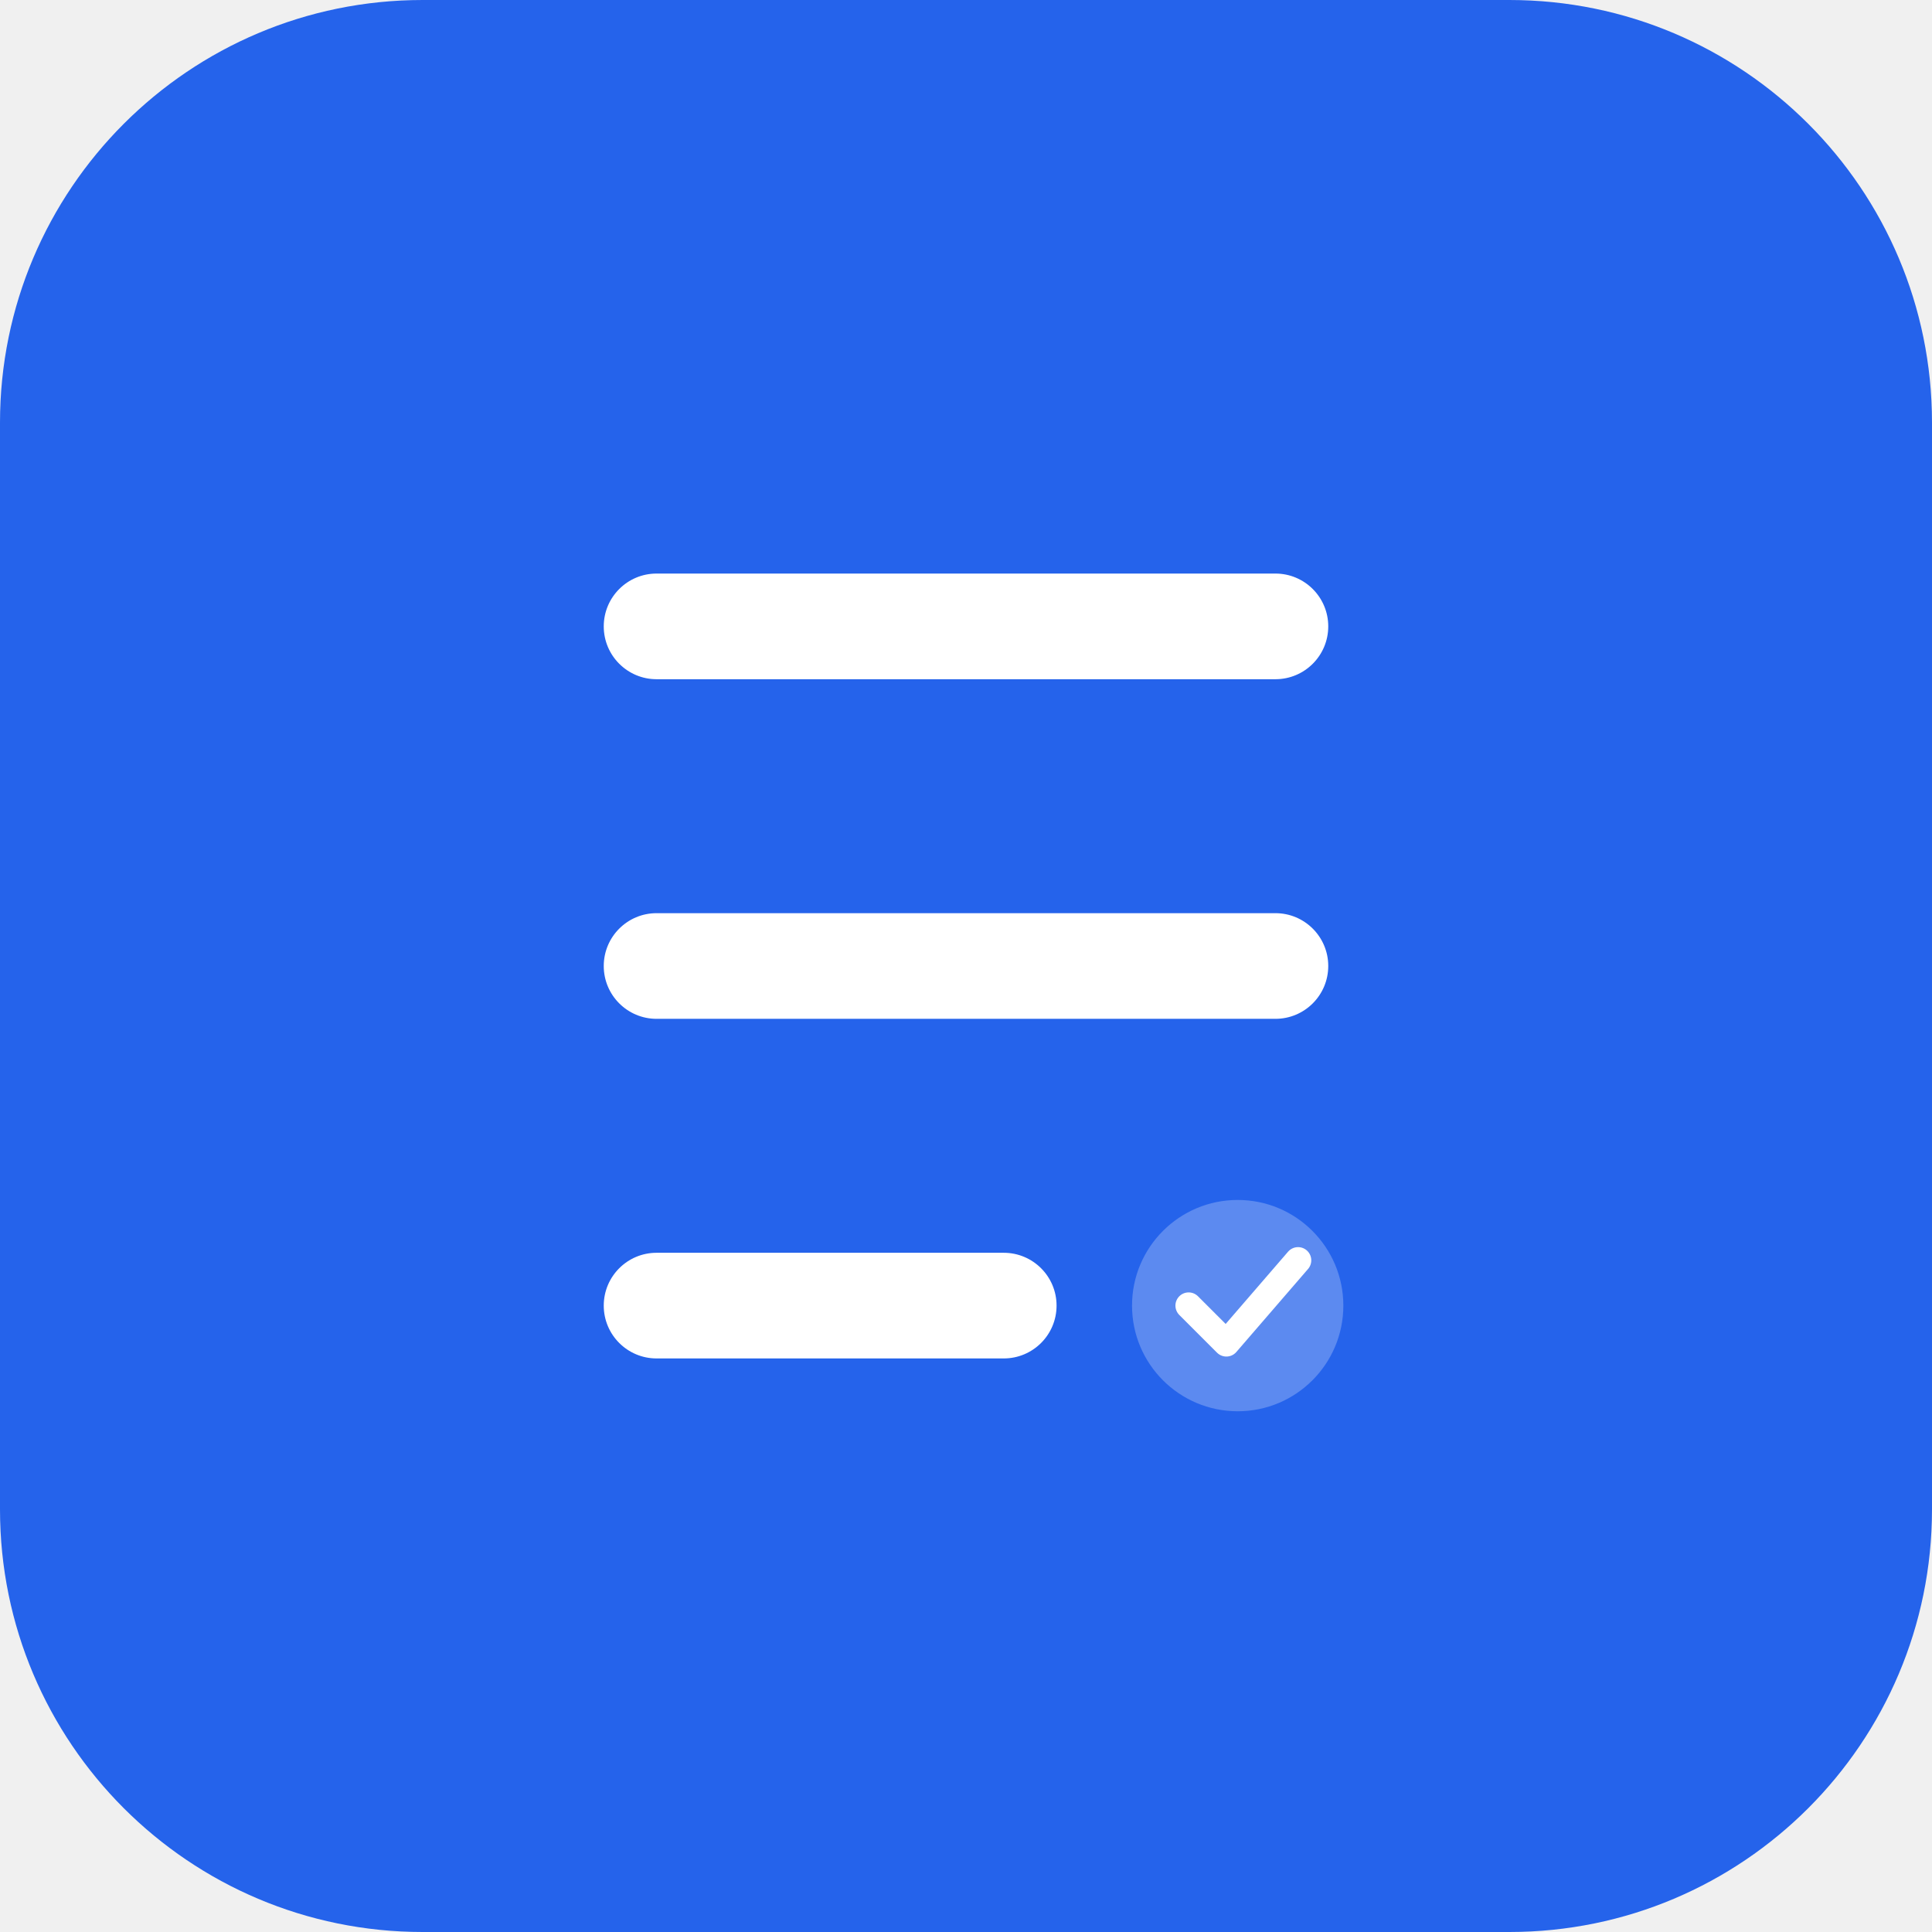
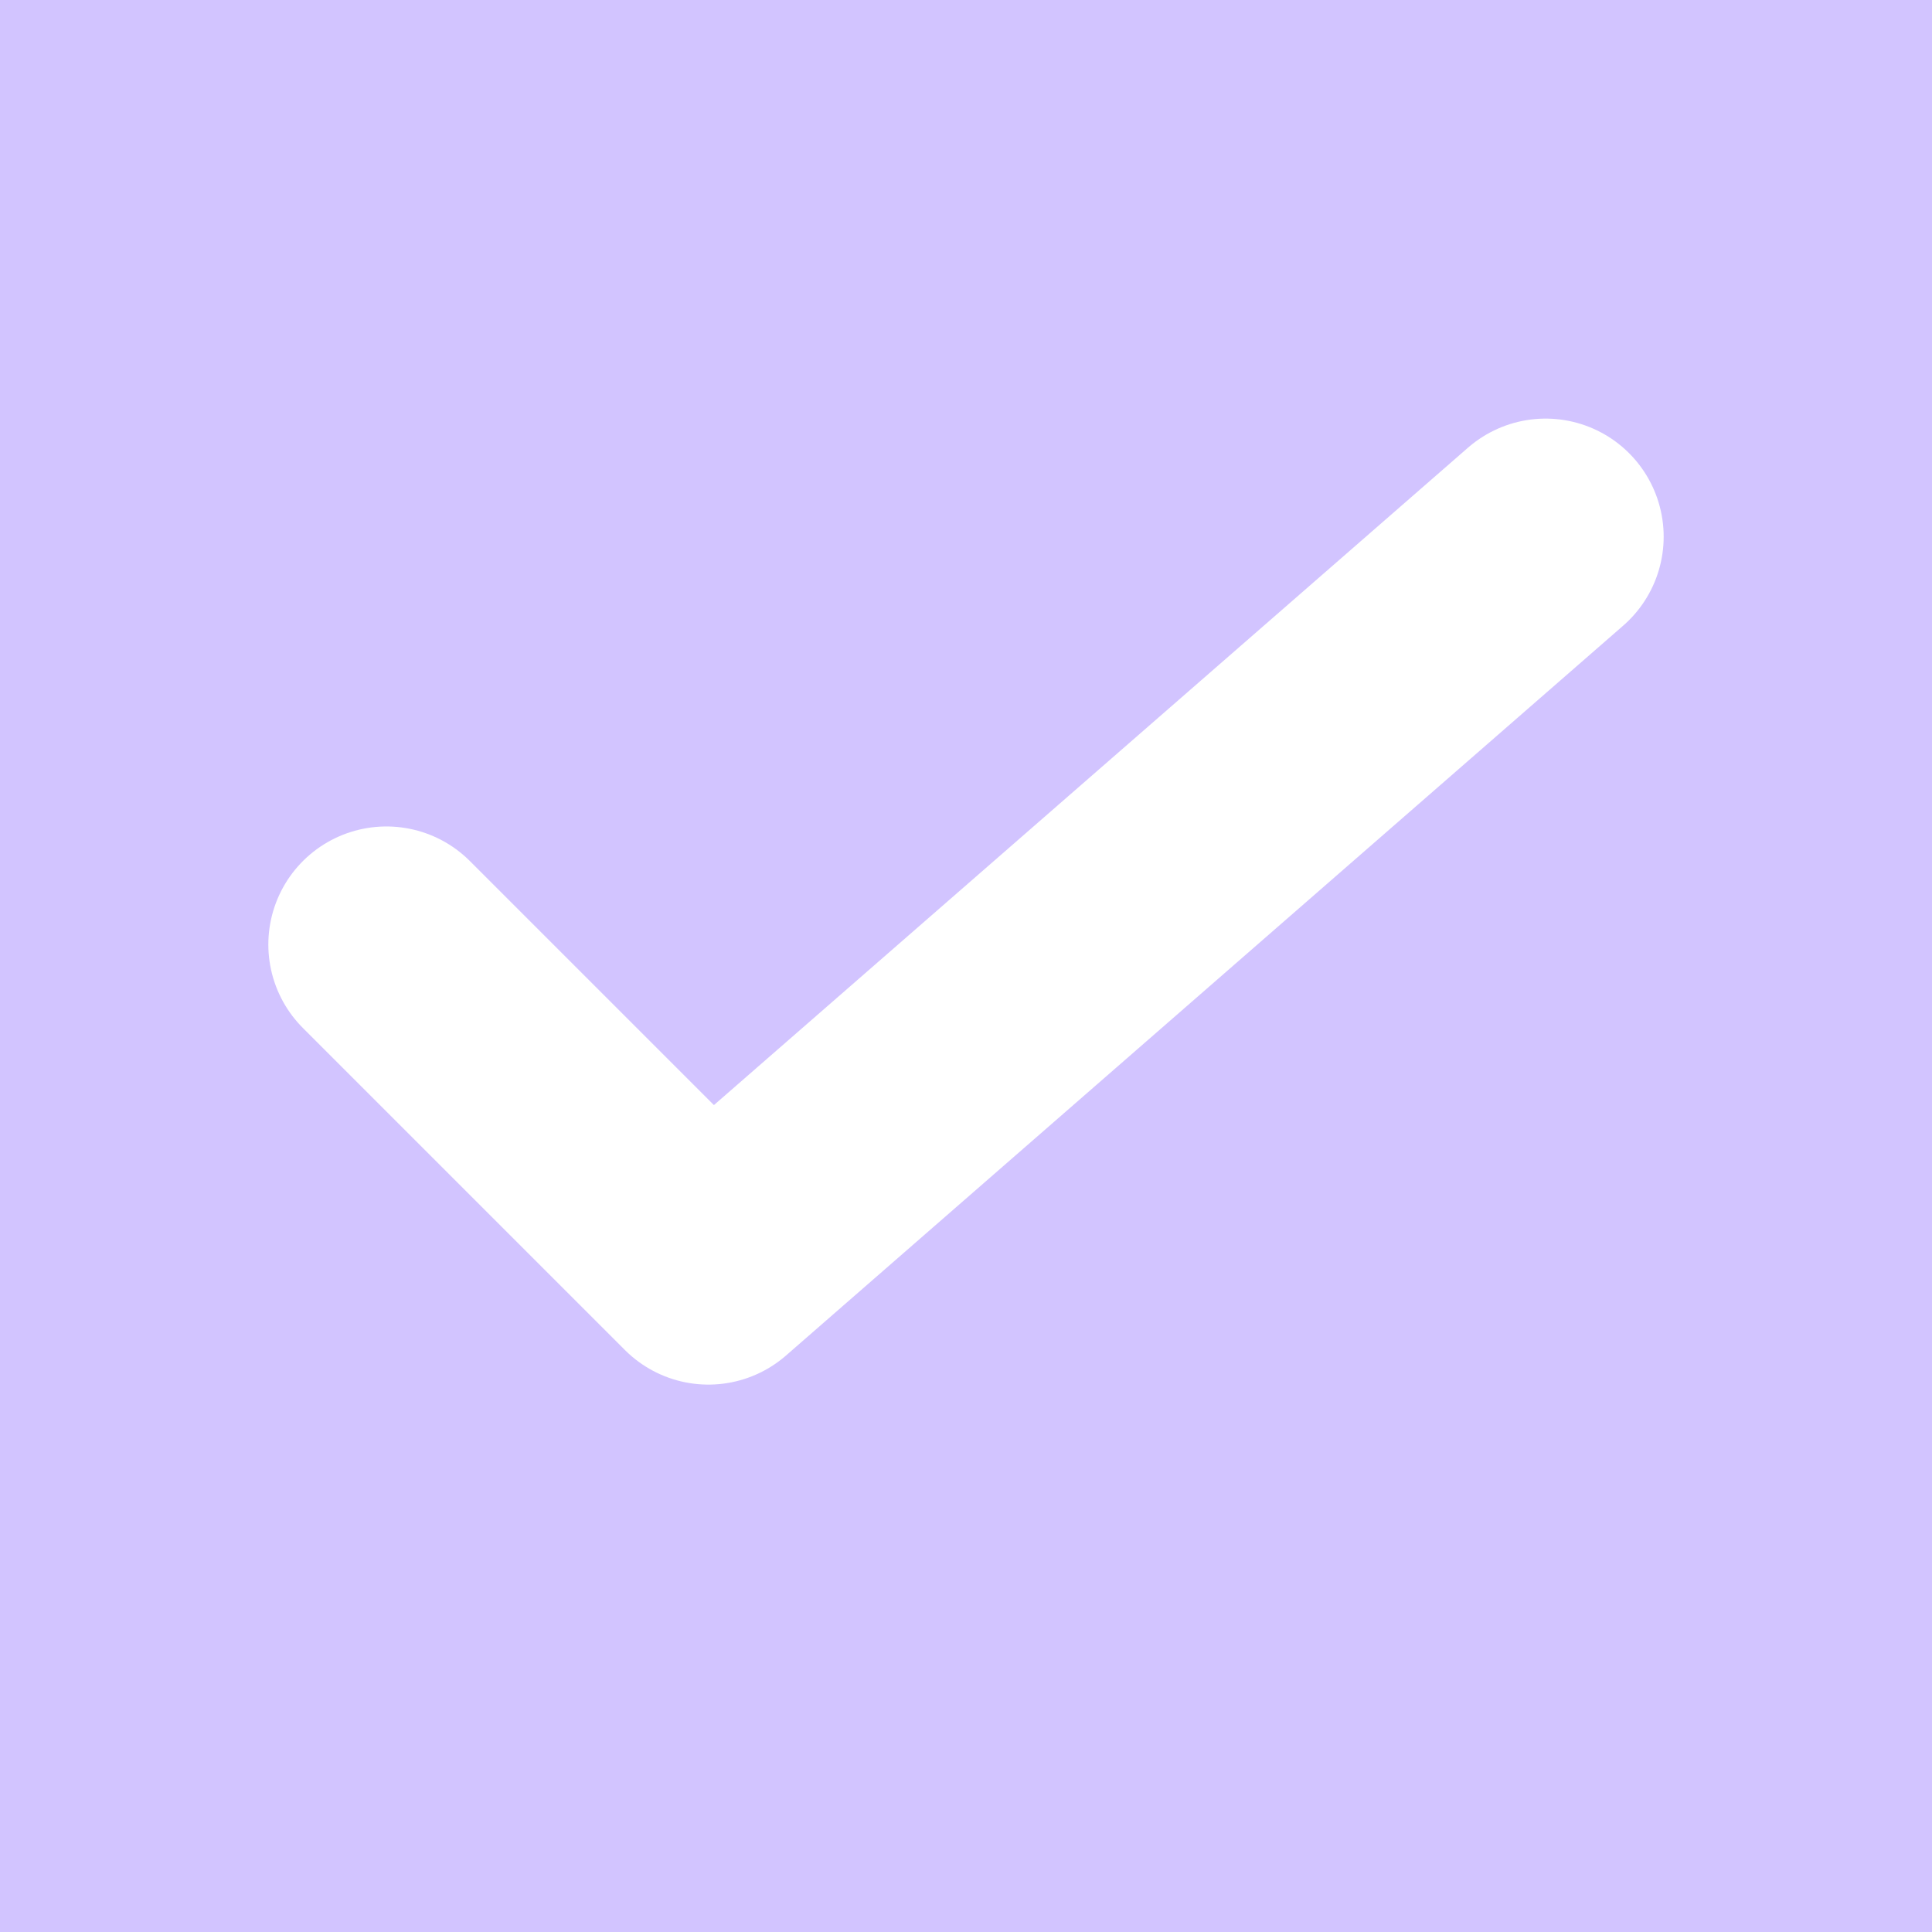
- <svg xmlns="http://www.w3.org/2000/svg" viewBox="0 0 512 512">
-   <rect width="512" height="512" rx="112" fill="#2563eb" />
-   <rect x="160" y="152" width="192" height="28" rx="14" fill="white" />
-   <rect x="160" y="242" width="192" height="28" rx="14" fill="white" />
-   <rect x="160" y="332" width="120" height="28" rx="14" fill="white" />
-   <circle cx="328" cy="346" r="28" fill="white" opacity="0.25" />
-   <polyline points="315,346 325,356 344,334" stroke="white" stroke-width="7" stroke-linecap="round" stroke-linejoin="round" fill="none" />
+ <svg xmlns="http://www.w3.org/2000/svg" viewBox="0 0 180 180">
+   <rect width="180" height="180" fill="#d2c4ff" />
+   <polyline points="36,88 66,118 144,50" stroke="white" stroke-width="22" stroke-linecap="round" stroke-linejoin="round" fill="none" />
</svg>
